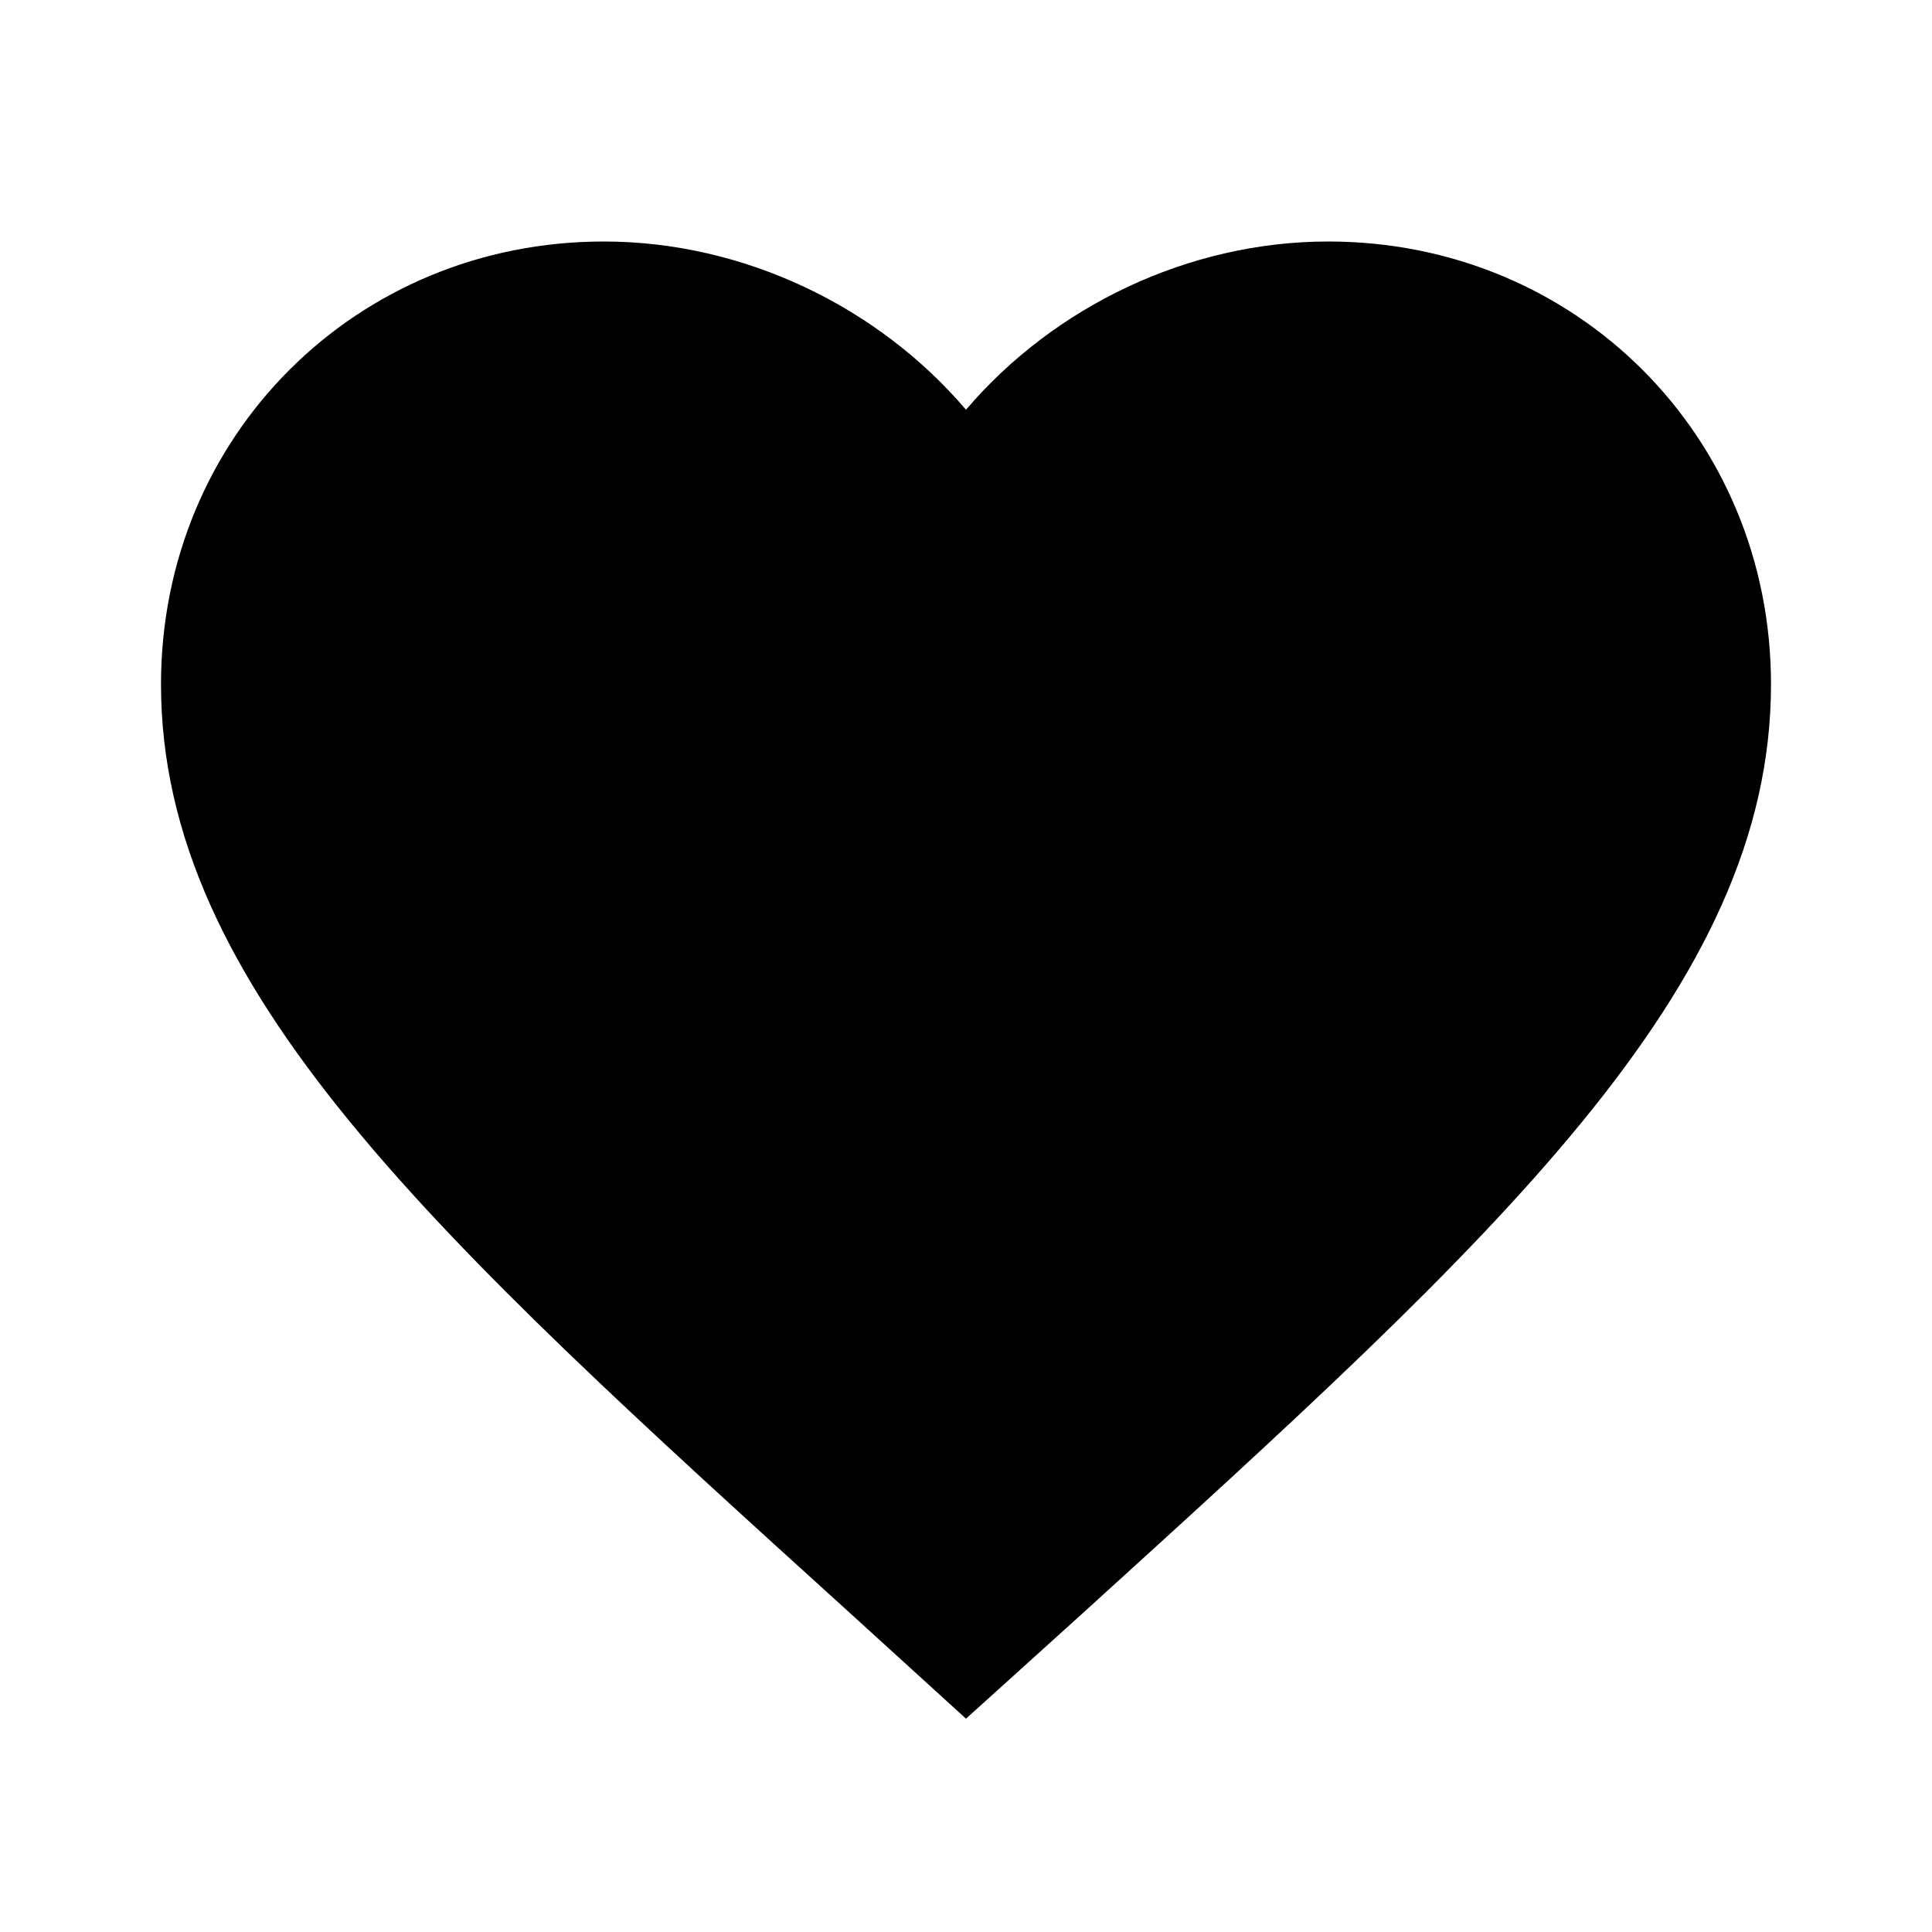
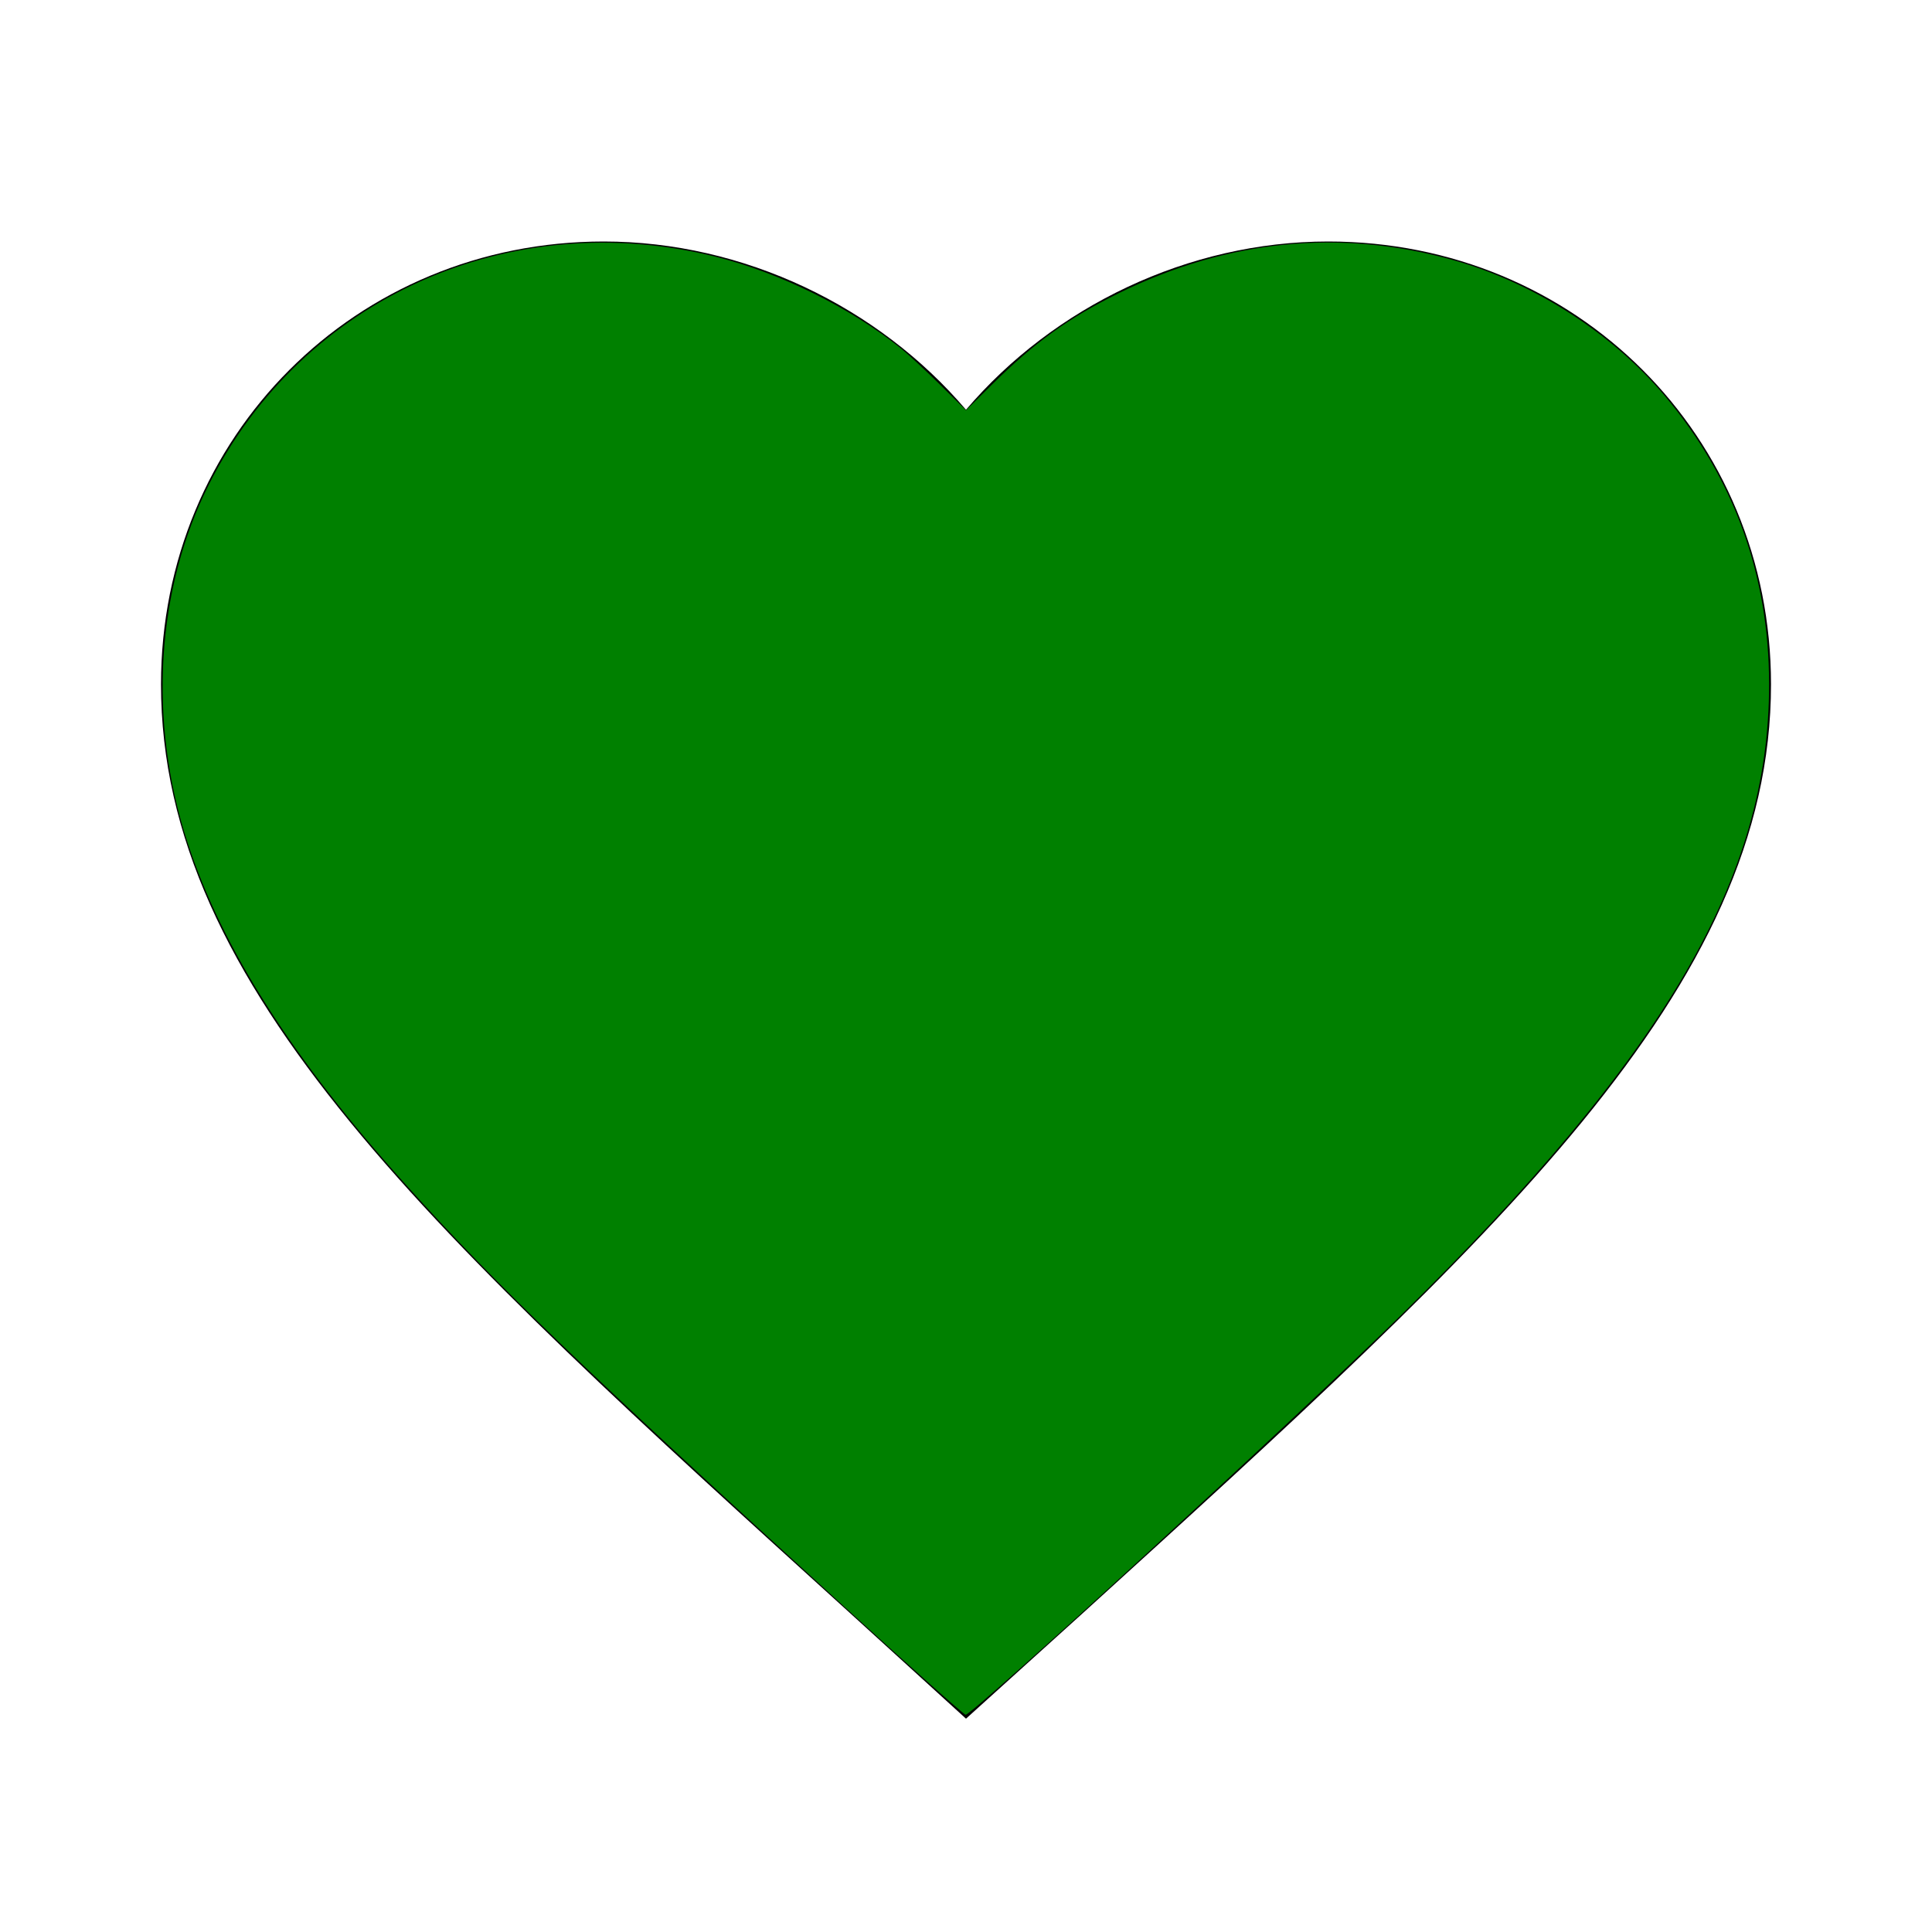
- <svg xmlns="http://www.w3.org/2000/svg" width="24" height="24" viewBox="0 0 24 24">
-   <path d="M0 0h24v24H0z" fill="none" />
-   <path d="M12 21.35l-1.45-1.32C5.4 15.36 2 12.28 2 8.5 2 5.42 4.42 3 7.5 3c1.74 0 3.41.81 4.5 2.09C13.09 3.81 14.76 3 16.5 3 19.58 3 22 5.42 22 8.5c0 3.78-3.4 6.86-8.55 11.54L12 21.35z" />
+ <svg xmlns="http://www.w3.org/2000/svg" width="24" height="24" viewBox="0 0 24 24" version="1.1" id="svg424">
+   <defs id="defs428" />
+   <path d="M0 0h24v24H0z" fill="none" id="path420" />
+   <path d="M12 21.35l-1.45-1.32C5.4 15.36 2 12.28 2 8.5 2 5.42 4.42 3 7.5 3c1.74 0 3.41.81 4.5 2.09C13.09 3.81 14.76 3 16.5 3 19.58 3 22 5.42 22 8.5c0 3.78-3.4 6.86-8.55 11.54L12 21.35z" id="path422" />
+   <path style="fill:#008000;stroke-width:0.029" d="M 10.504,19.973 C 7.211,16.97 6.169,15.967 5.044,14.719 3.639,13.162 2.756,11.776 2.327,10.458 1.839,8.955 1.937,7.326 2.596,6.017 3.761,3.703 6.335,2.549 8.897,3.191 c 0.796,0.2 1.664,0.63 2.296,1.138 0.091,0.073 0.309,0.276 0.486,0.451 L 12,5.097 12.321,4.779 c 0.529,-0.524 0.95,-0.827 1.575,-1.136 1.352,-0.666 2.756,-0.805 4.159,-0.411 0.996,0.28 1.972,0.907 2.629,1.69 0.855,1.019 1.291,2.225 1.292,3.574 0.003,2.401 -1.289,4.615 -4.579,7.848 -1.266,1.244 -5.317,4.962 -5.402,4.957 -0.021,-0.001 -0.692,-0.599 -1.491,-1.328 z" id="path432" />
</svg>
